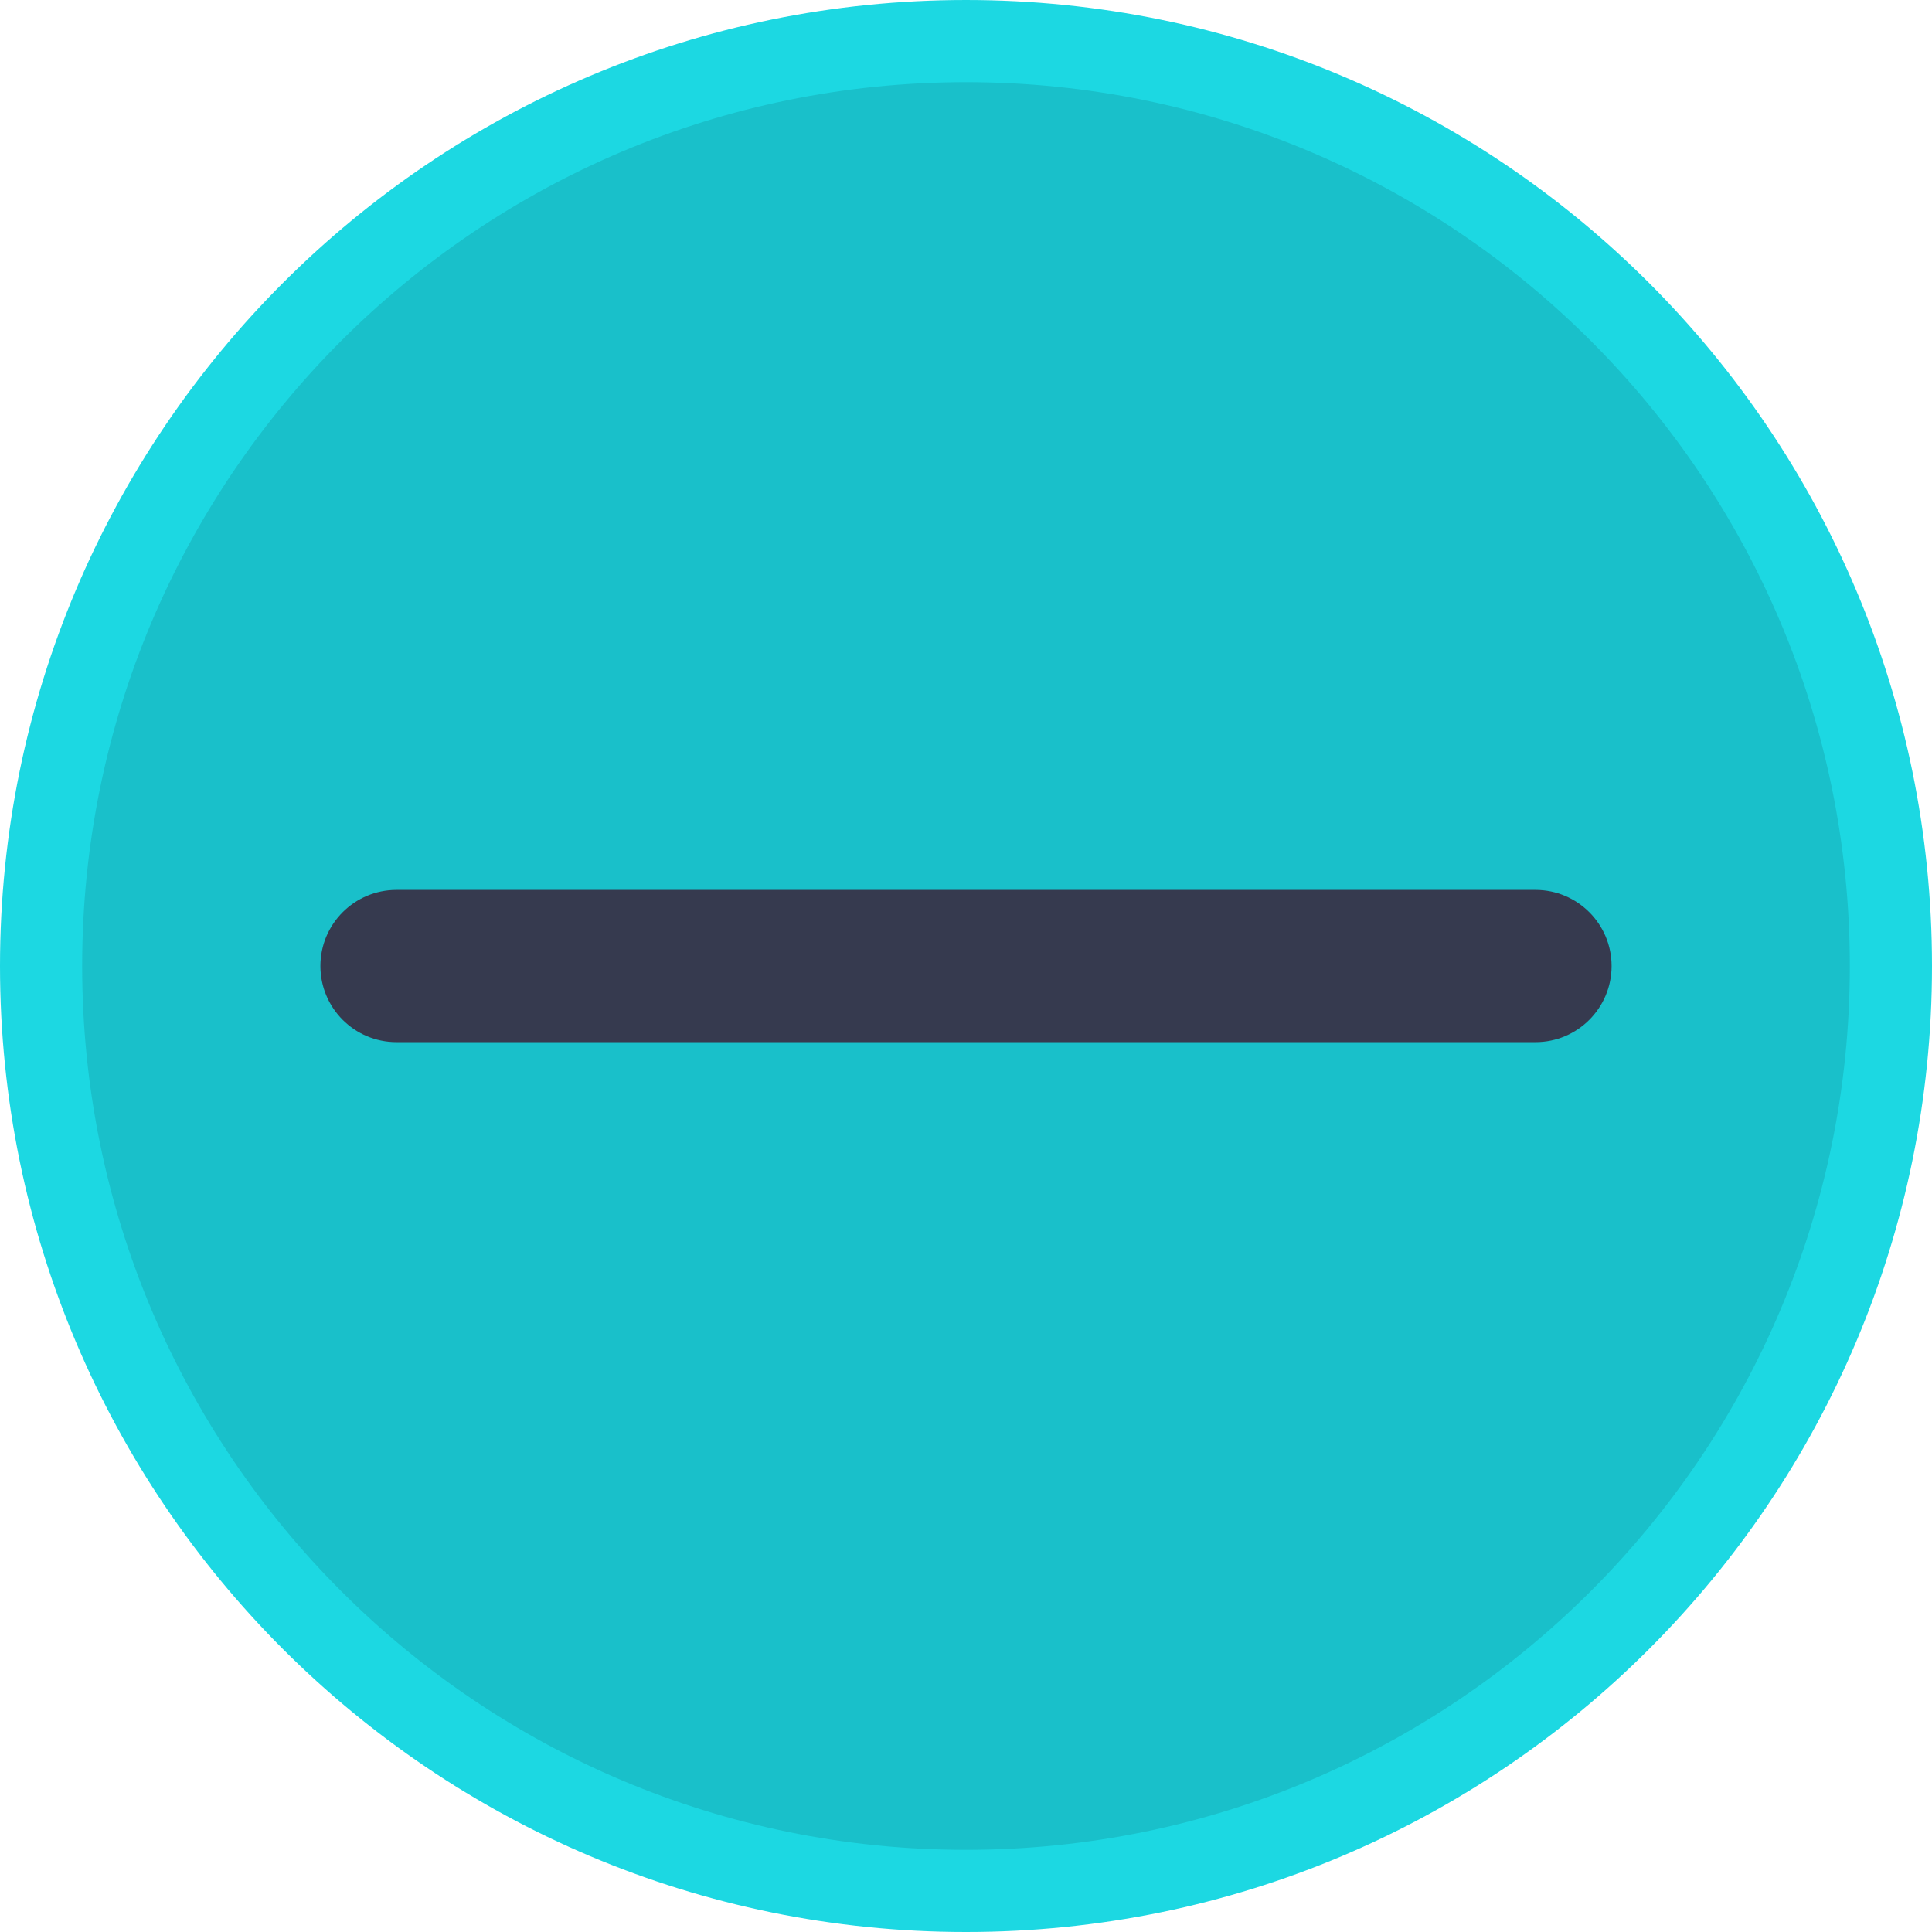
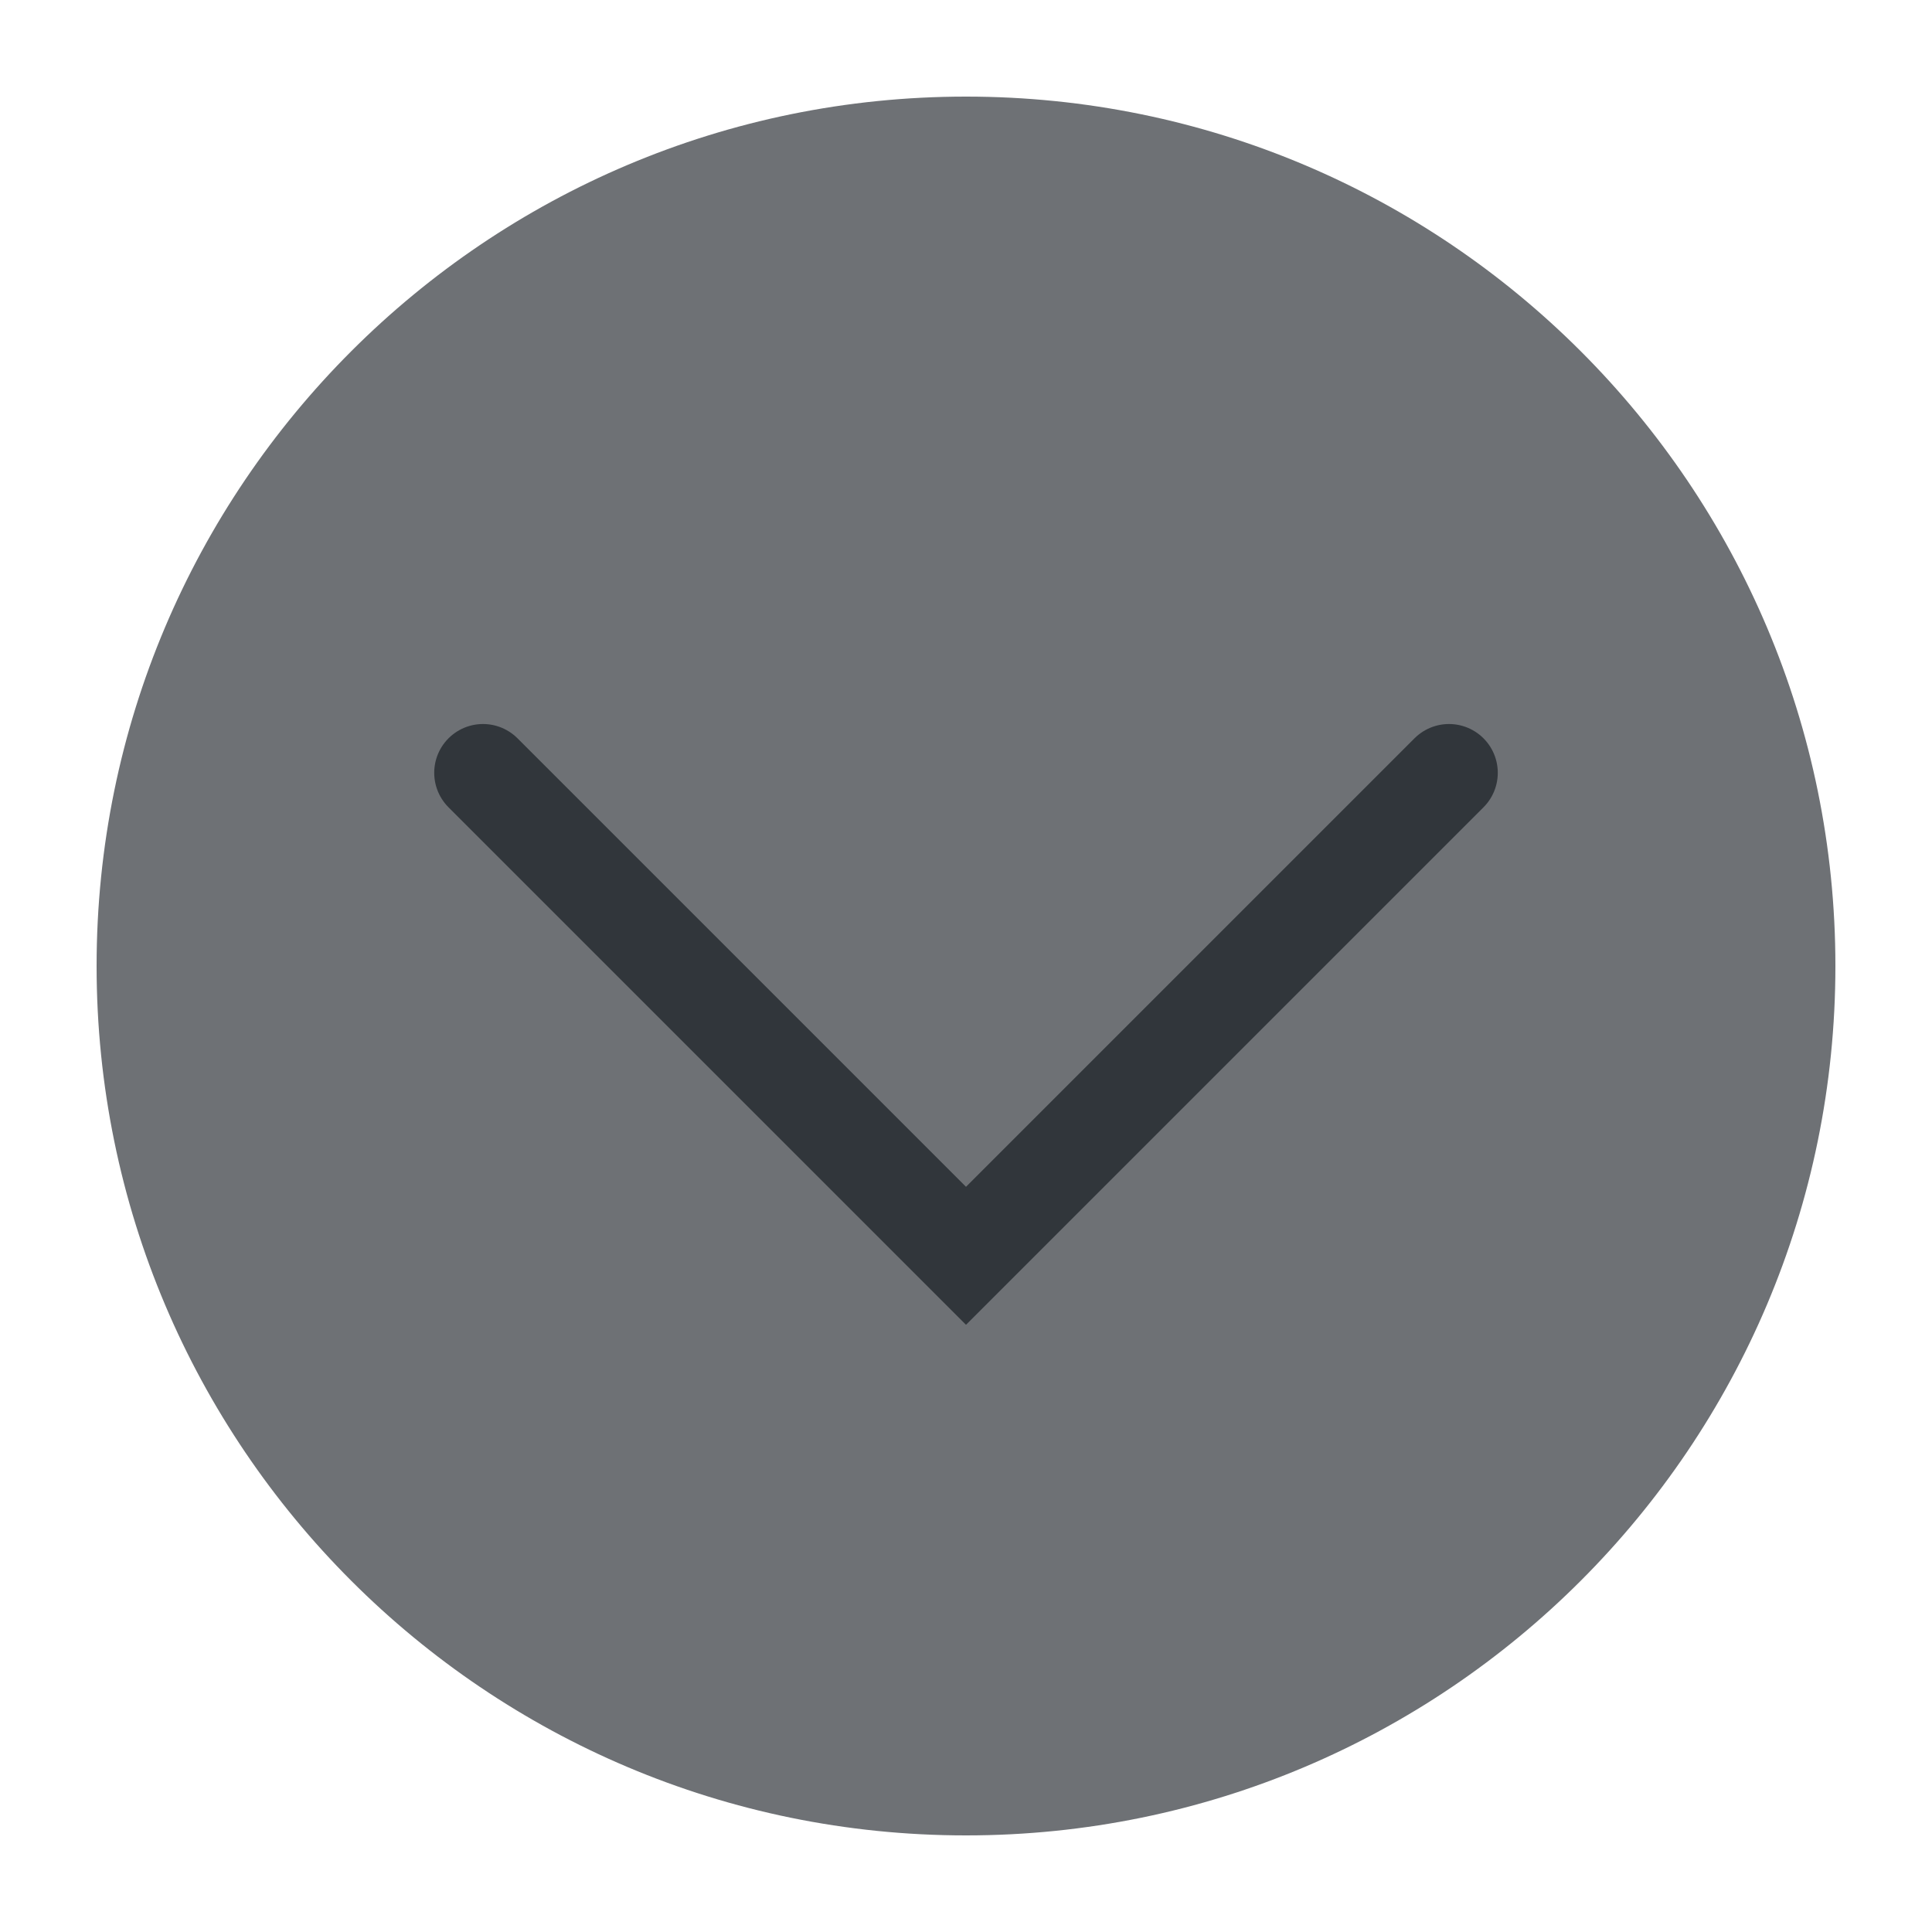
<svg xmlns="http://www.w3.org/2000/svg" viewBox="0 0 50 50" version="1.2" baseProfile="tiny">
  <defs>
</defs>
  <g fill="none" stroke="black" stroke-width="1" fill-rule="evenodd" stroke-linecap="square" stroke-linejoin="bevel">
-     <g fill="#1cd8e2" fill-opacity="1" stroke="none" transform="matrix(0.0548333,0,0,-0.0548338,-0.491443,50.5641)" font-family="Noto Sans" font-size="10" font-weight="400" font-style="normal">
-       <path vector-effect="none" fill-rule="evenodd" d="M464.887,10.287 C716.691,10.287 920.817,214.413 920.817,466.208 C920.817,718.009 716.691,922.133 464.887,922.133 C213.088,922.133 8.963,718.009 8.963,466.208 C8.963,214.413 213.088,10.287 464.887,10.287 " />
+     <g fill="#6e7175" fill-opacity="1" stroke="none" transform="matrix(2.5,0,0,2.5,2.5,2.5)" font-family="Noto Sans" font-size="10" font-weight="400" font-style="normal">
+       <circle cx="9" cy="9" r="9" />
    </g>
-     <g fill="#19c0ca" fill-opacity="1" stroke="none" transform="matrix(0.0548333,0,0,-0.0548338,-0.491443,50.5641)" font-family="Noto Sans" font-size="10" font-weight="400" font-style="normal">
-       <path vector-effect="none" fill-rule="evenodd" d="M464.887,49.062 C695.275,49.062 882.037,235.829 882.037,466.208 C882.037,696.596 695.275,883.358 464.887,883.358 C234.505,883.358 47.742,696.596 47.742,466.208 C47.742,235.829 234.505,49.062 464.887,49.062 " />
-     </g>
-     <g fill="#363a4f" fill-opacity="1" stroke="none" transform="matrix(0.0548333,0,0,0.0548338,-0.491443,50.5641)" font-family="Noto Sans" font-size="10" font-weight="400" font-style="normal">
-       <path vector-effect="none" fill-rule="evenodd" d="M160.183,-466.196 C160.183,-486.035 176.265,-502.117 196.104,-502.117 L733.672,-502.117 C753.51,-502.117 769.592,-486.035 769.592,-466.196 L769.592,-466.196 C769.592,-446.358 753.51,-430.276 733.672,-430.276 L196.104,-430.276 C176.265,-430.276 160.183,-446.358 160.183,-466.196 L160.183,-466.196" />
+     <g fill="none" stroke="#31363b" stroke-opacity="1" stroke-width="1.01" stroke-linecap="round" stroke-linejoin="miter" stroke-miterlimit="2" transform="matrix(2.5,0,0,2.5,2.5,2.5)" font-family="Noto Sans" font-size="10" font-weight="400" font-style="normal">
+       <polyline fill="none" vector-effect="none" points="4,7 9,12 14,7 " />
    </g>
    <g fill="none" stroke="#000000" stroke-opacity="1" stroke-width="1" stroke-linecap="square" stroke-linejoin="bevel" transform="matrix(1,0,0,1,0,0)" font-family="Noto Sans" font-size="10" font-weight="400" font-style="normal">
</g>
  </g>
</svg>
